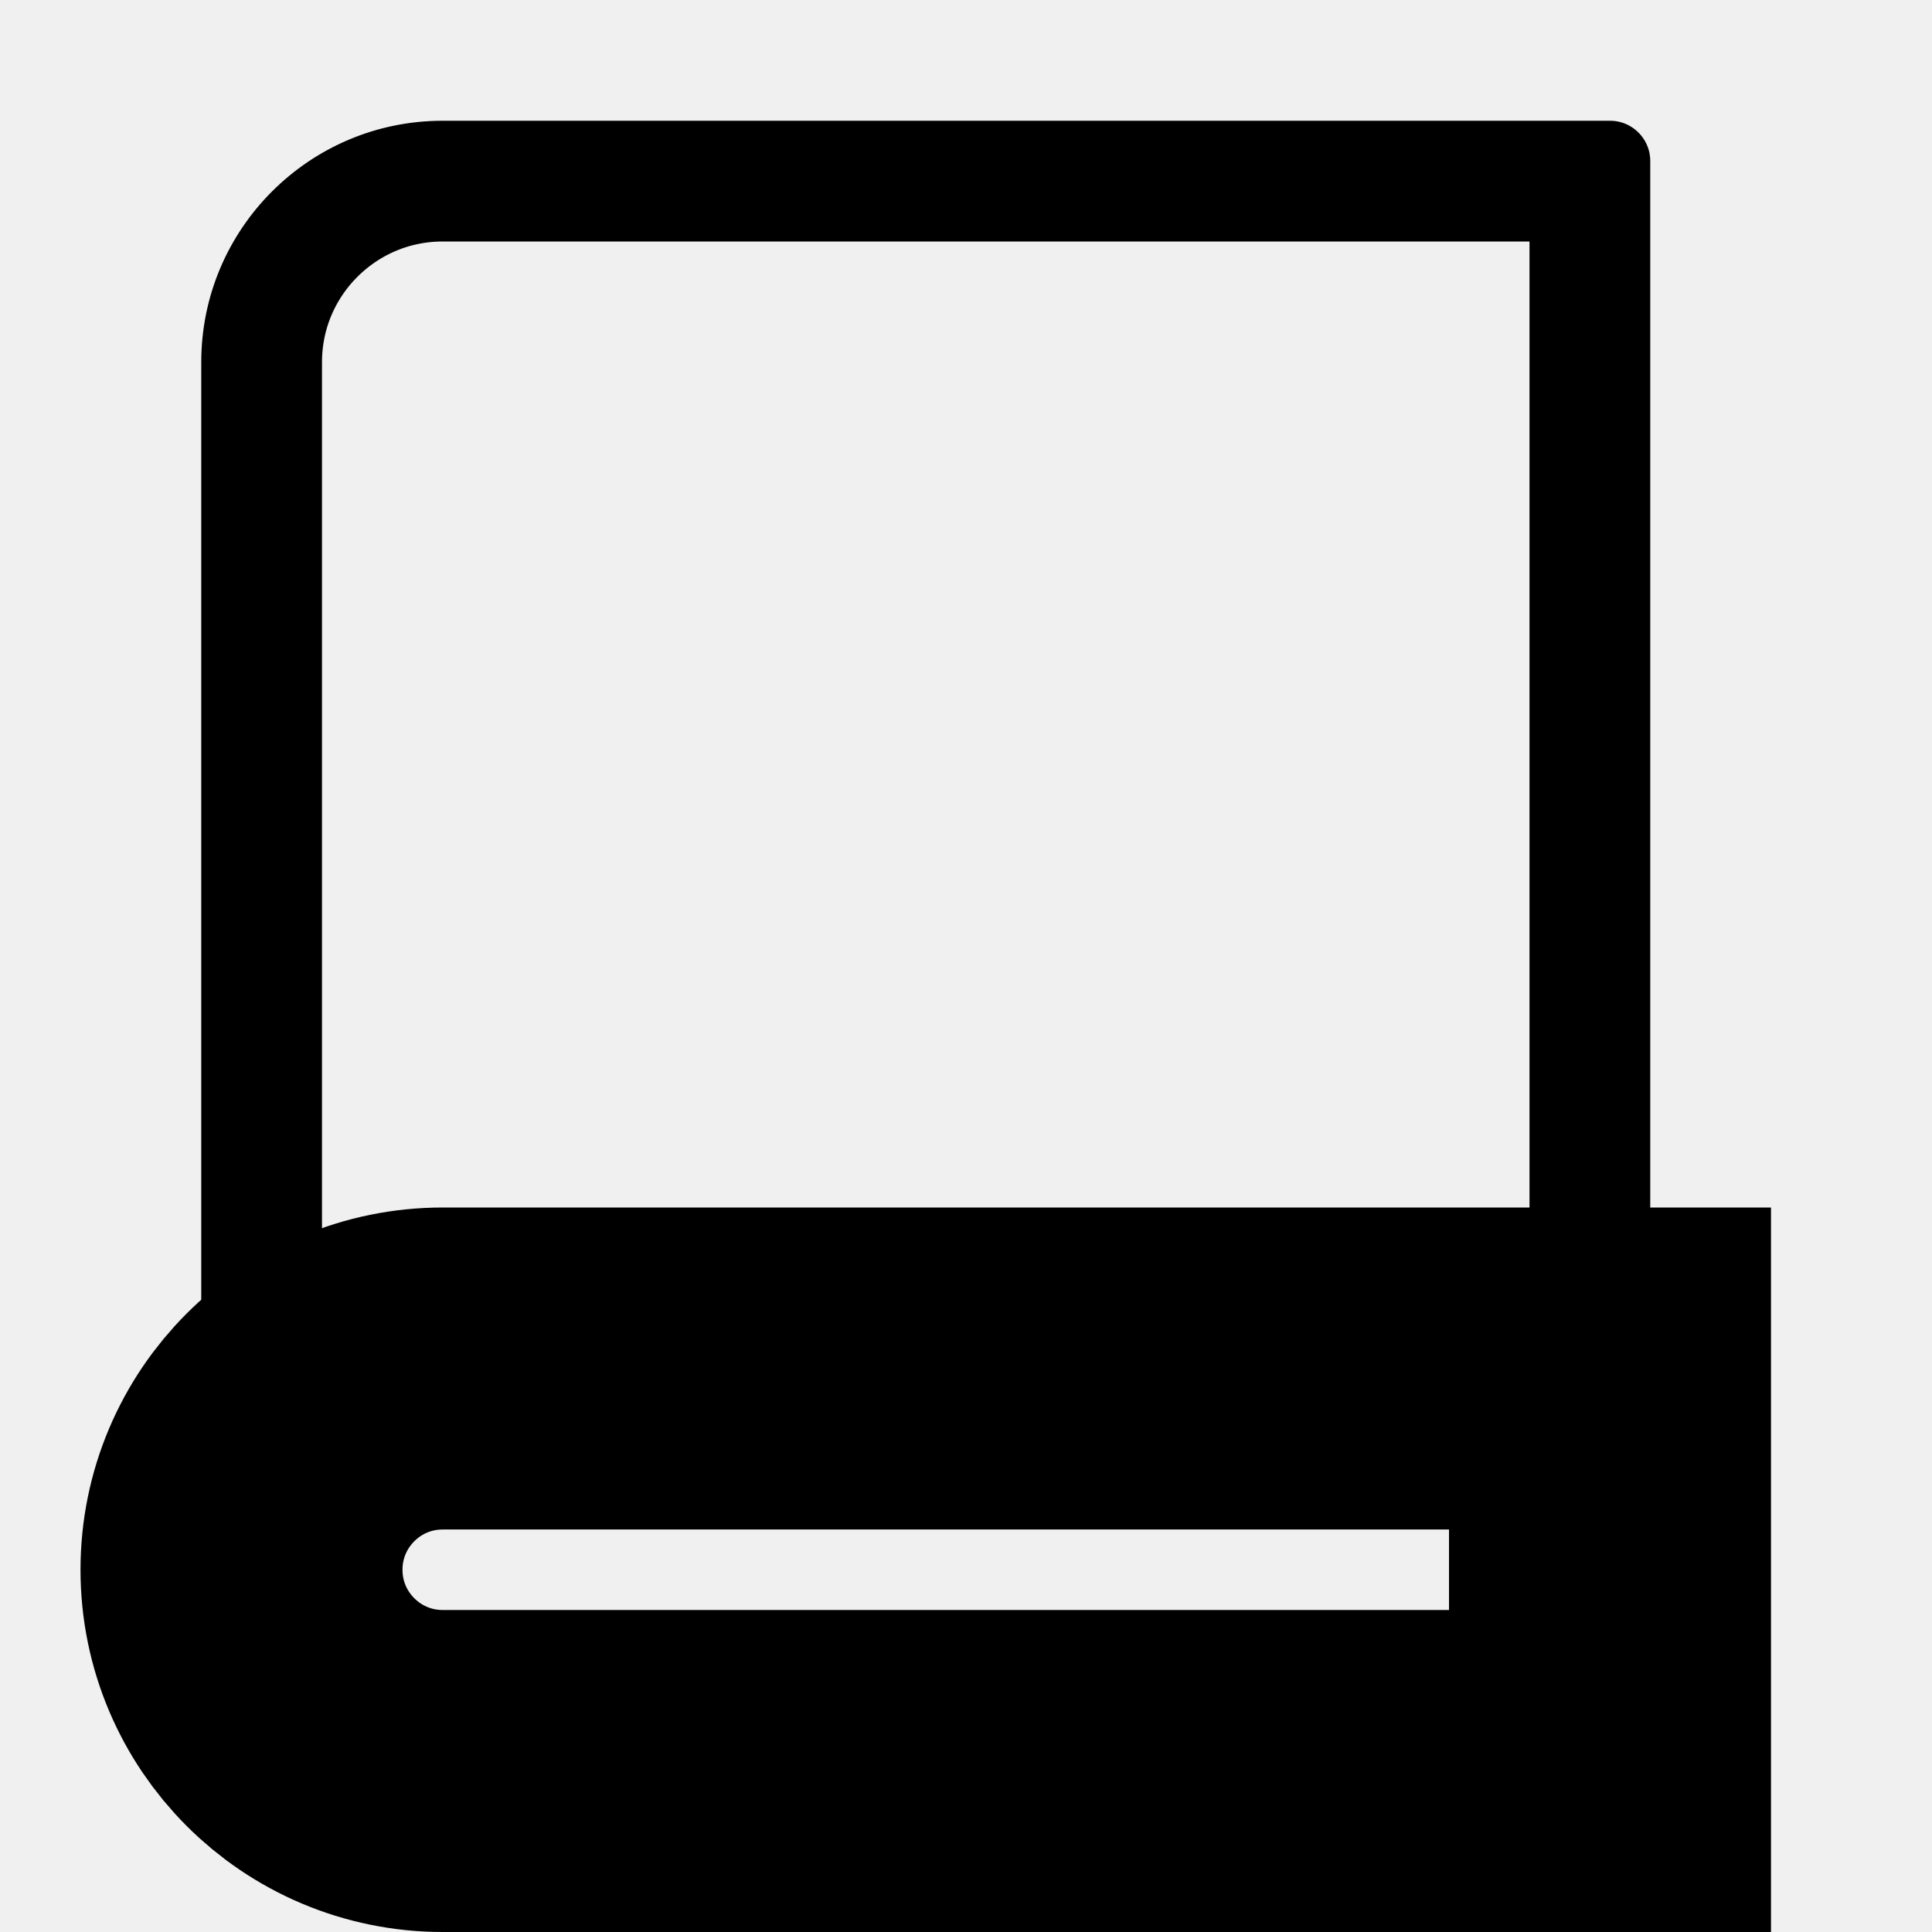
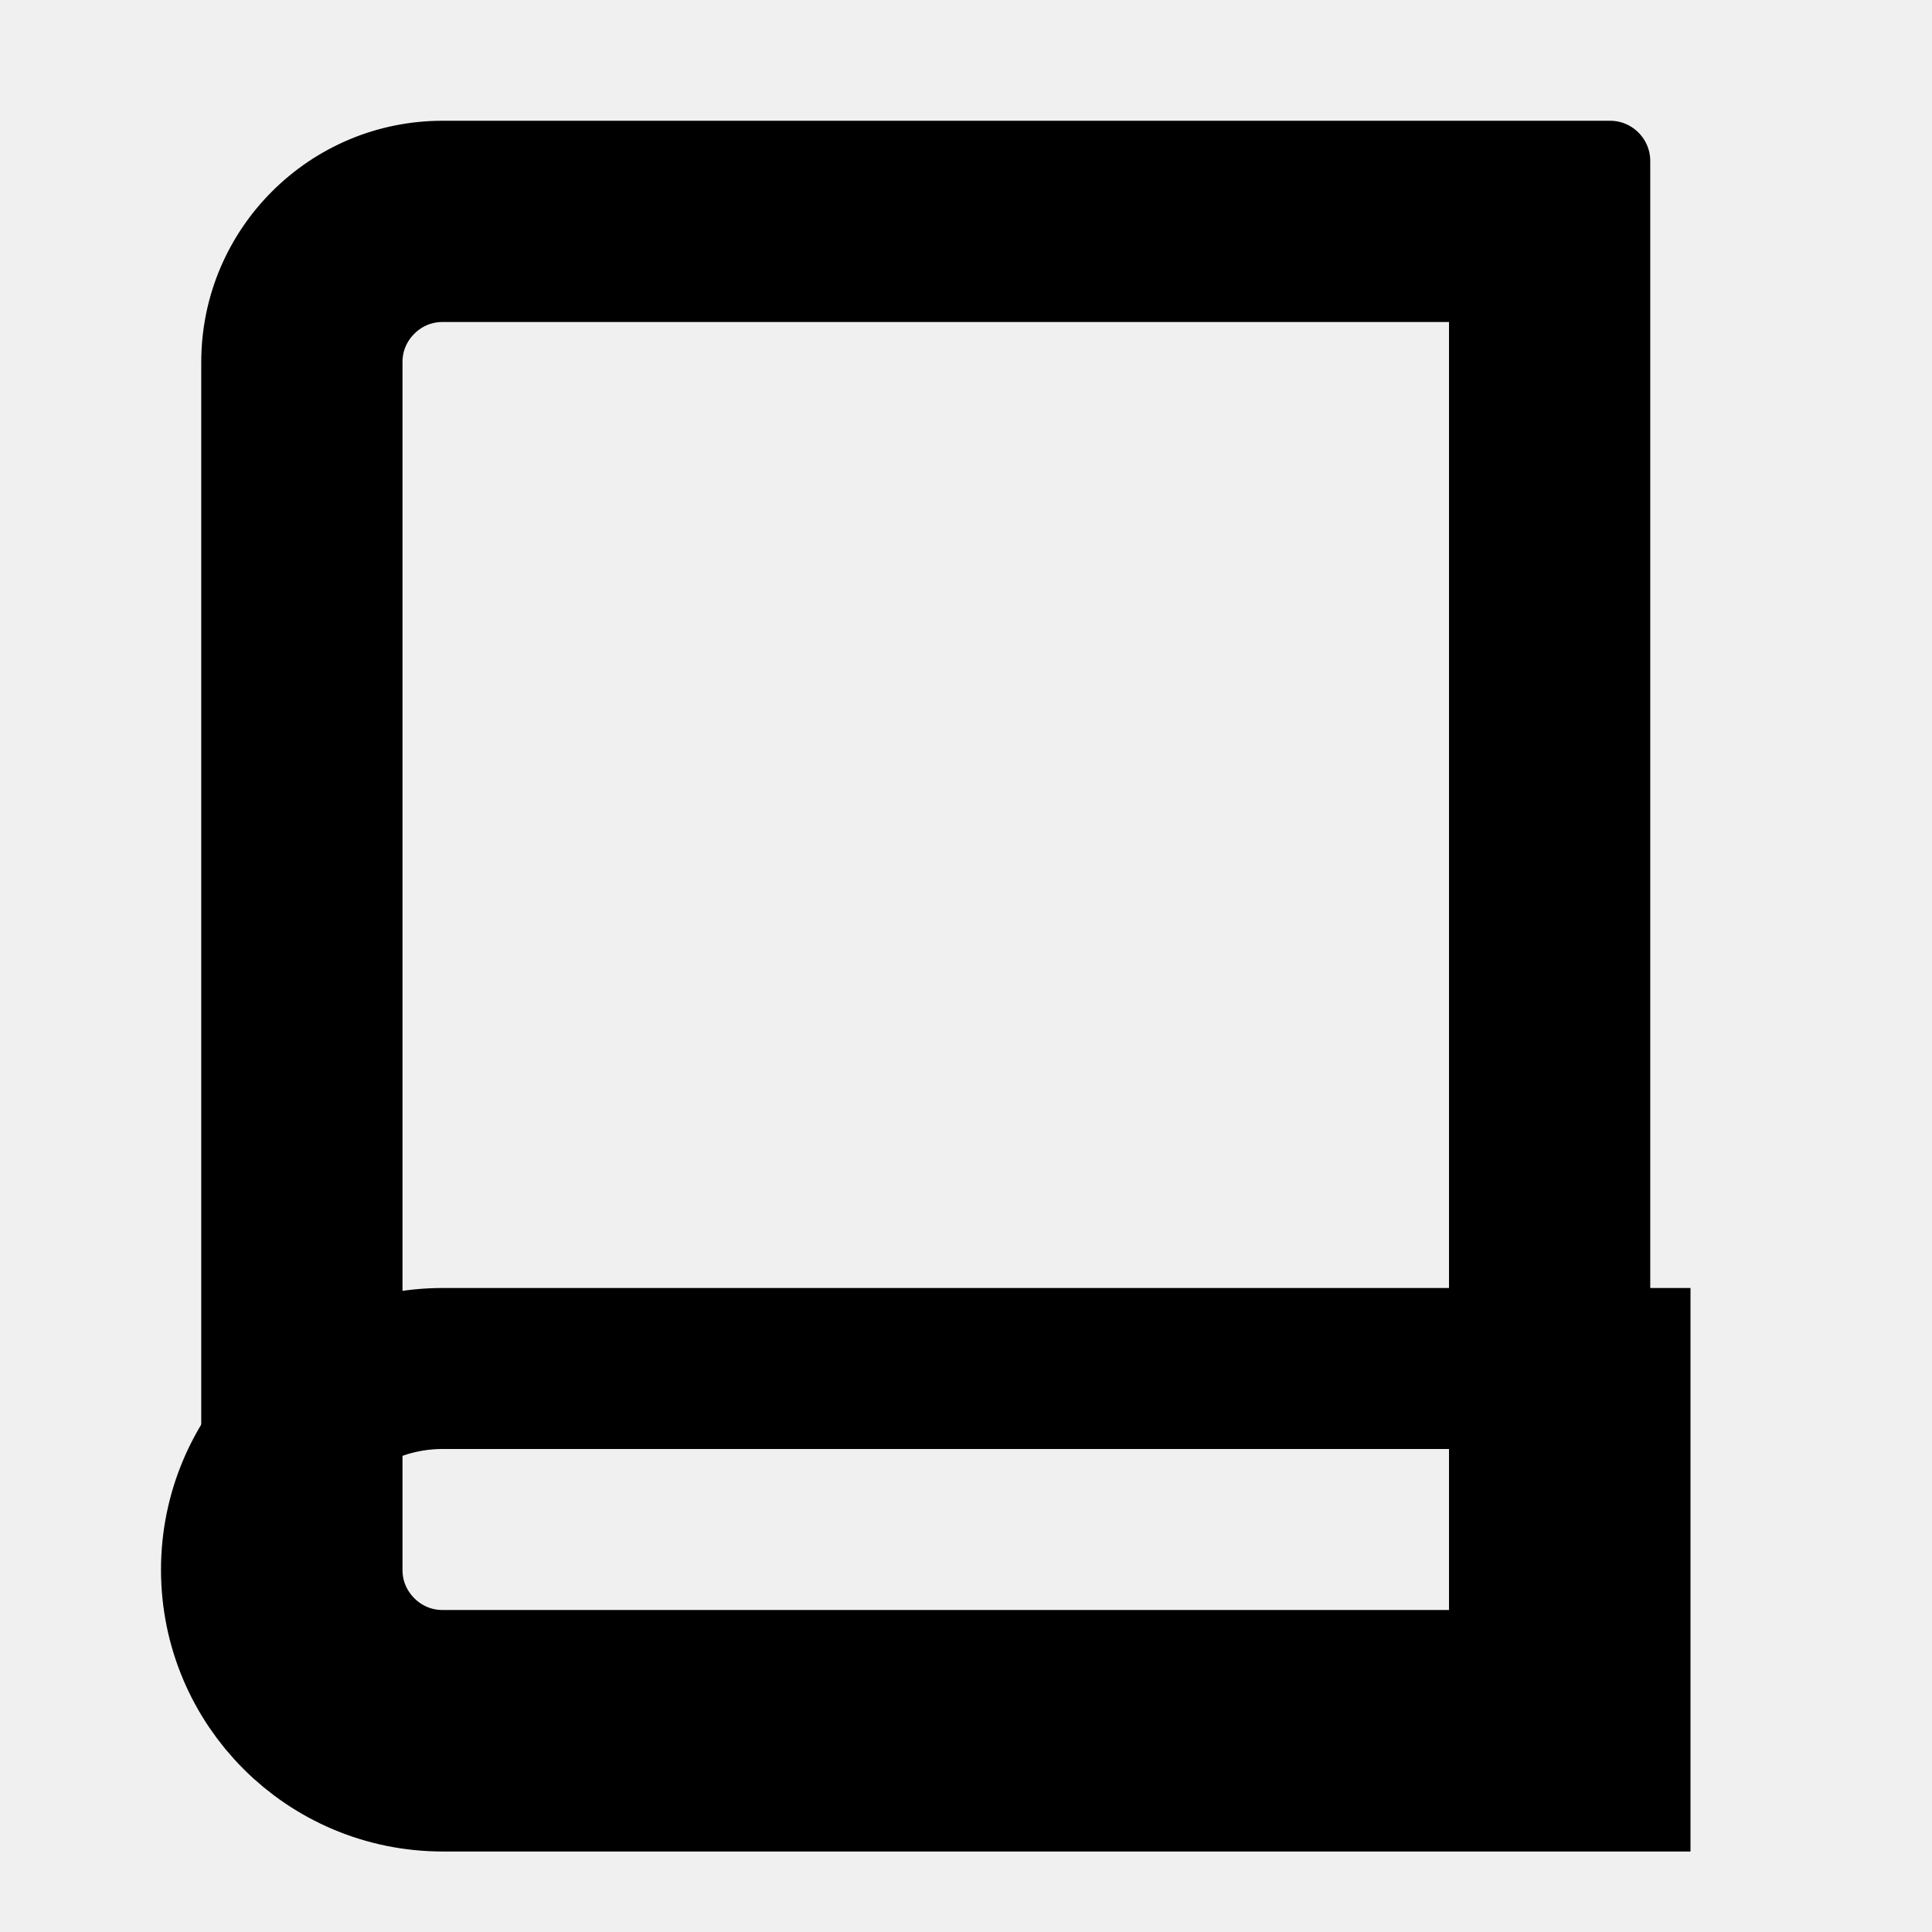
<svg xmlns="http://www.w3.org/2000/svg" width="24" height="24" viewBox="0 0 24 24" color="currentColor" stroke="currentColor" fill="none">
  <mask id="path-1-inside-1_27_107" fill="white">
    <path d="M2 4.5C2 2.567 3.567 1 5.5 1H20C20.552 1 21 1.448 21 2V22C21 22.552 20.552 23 20 23H5.5C3.567 23 2 21.433 2 19.5V4.5Z" />
  </mask>
-   <path d="M2 4.5C2 2.567 3.567 1 5.5 1H20C20.552 1 21 1.448 21 2V22C21 22.552 20.552 23 20 23H5.5C3.567 23 2 21.433 2 19.5V4.5Z" color="currentColor" stroke="currentColor" stroke-width="4" mask="url(#path-1-inside-1_27_107)" />
-   <path d="M5.5 17H20V22H5.5C4.119 22 3 20.881 3 19.5C3 18.119 4.119 17 5.5 17Z" color="currentColor" stroke="currentColor" stroke-width="4" />
+   <path d="M2 4.5C2 2.567 3.567 1 5.5 1H20C20.552 1 21 1.448 21 2V22C21 22.552 20.552 23 20 23H5.5C3.567 23 2 21.433 2 19.5V4.5Z" color="currentColor" stroke="currentColor" stroke-width="6" mask="url(#path-1-inside-1_27_107)" />
+   <path d="M5.5 17H20V22H5.5C4.119 22 3 20.881 3 19.5C3 18.119 4.119 17 5.5 17Z" color="currentColor" stroke="currentColor" stroke-width="2" />
</svg>
